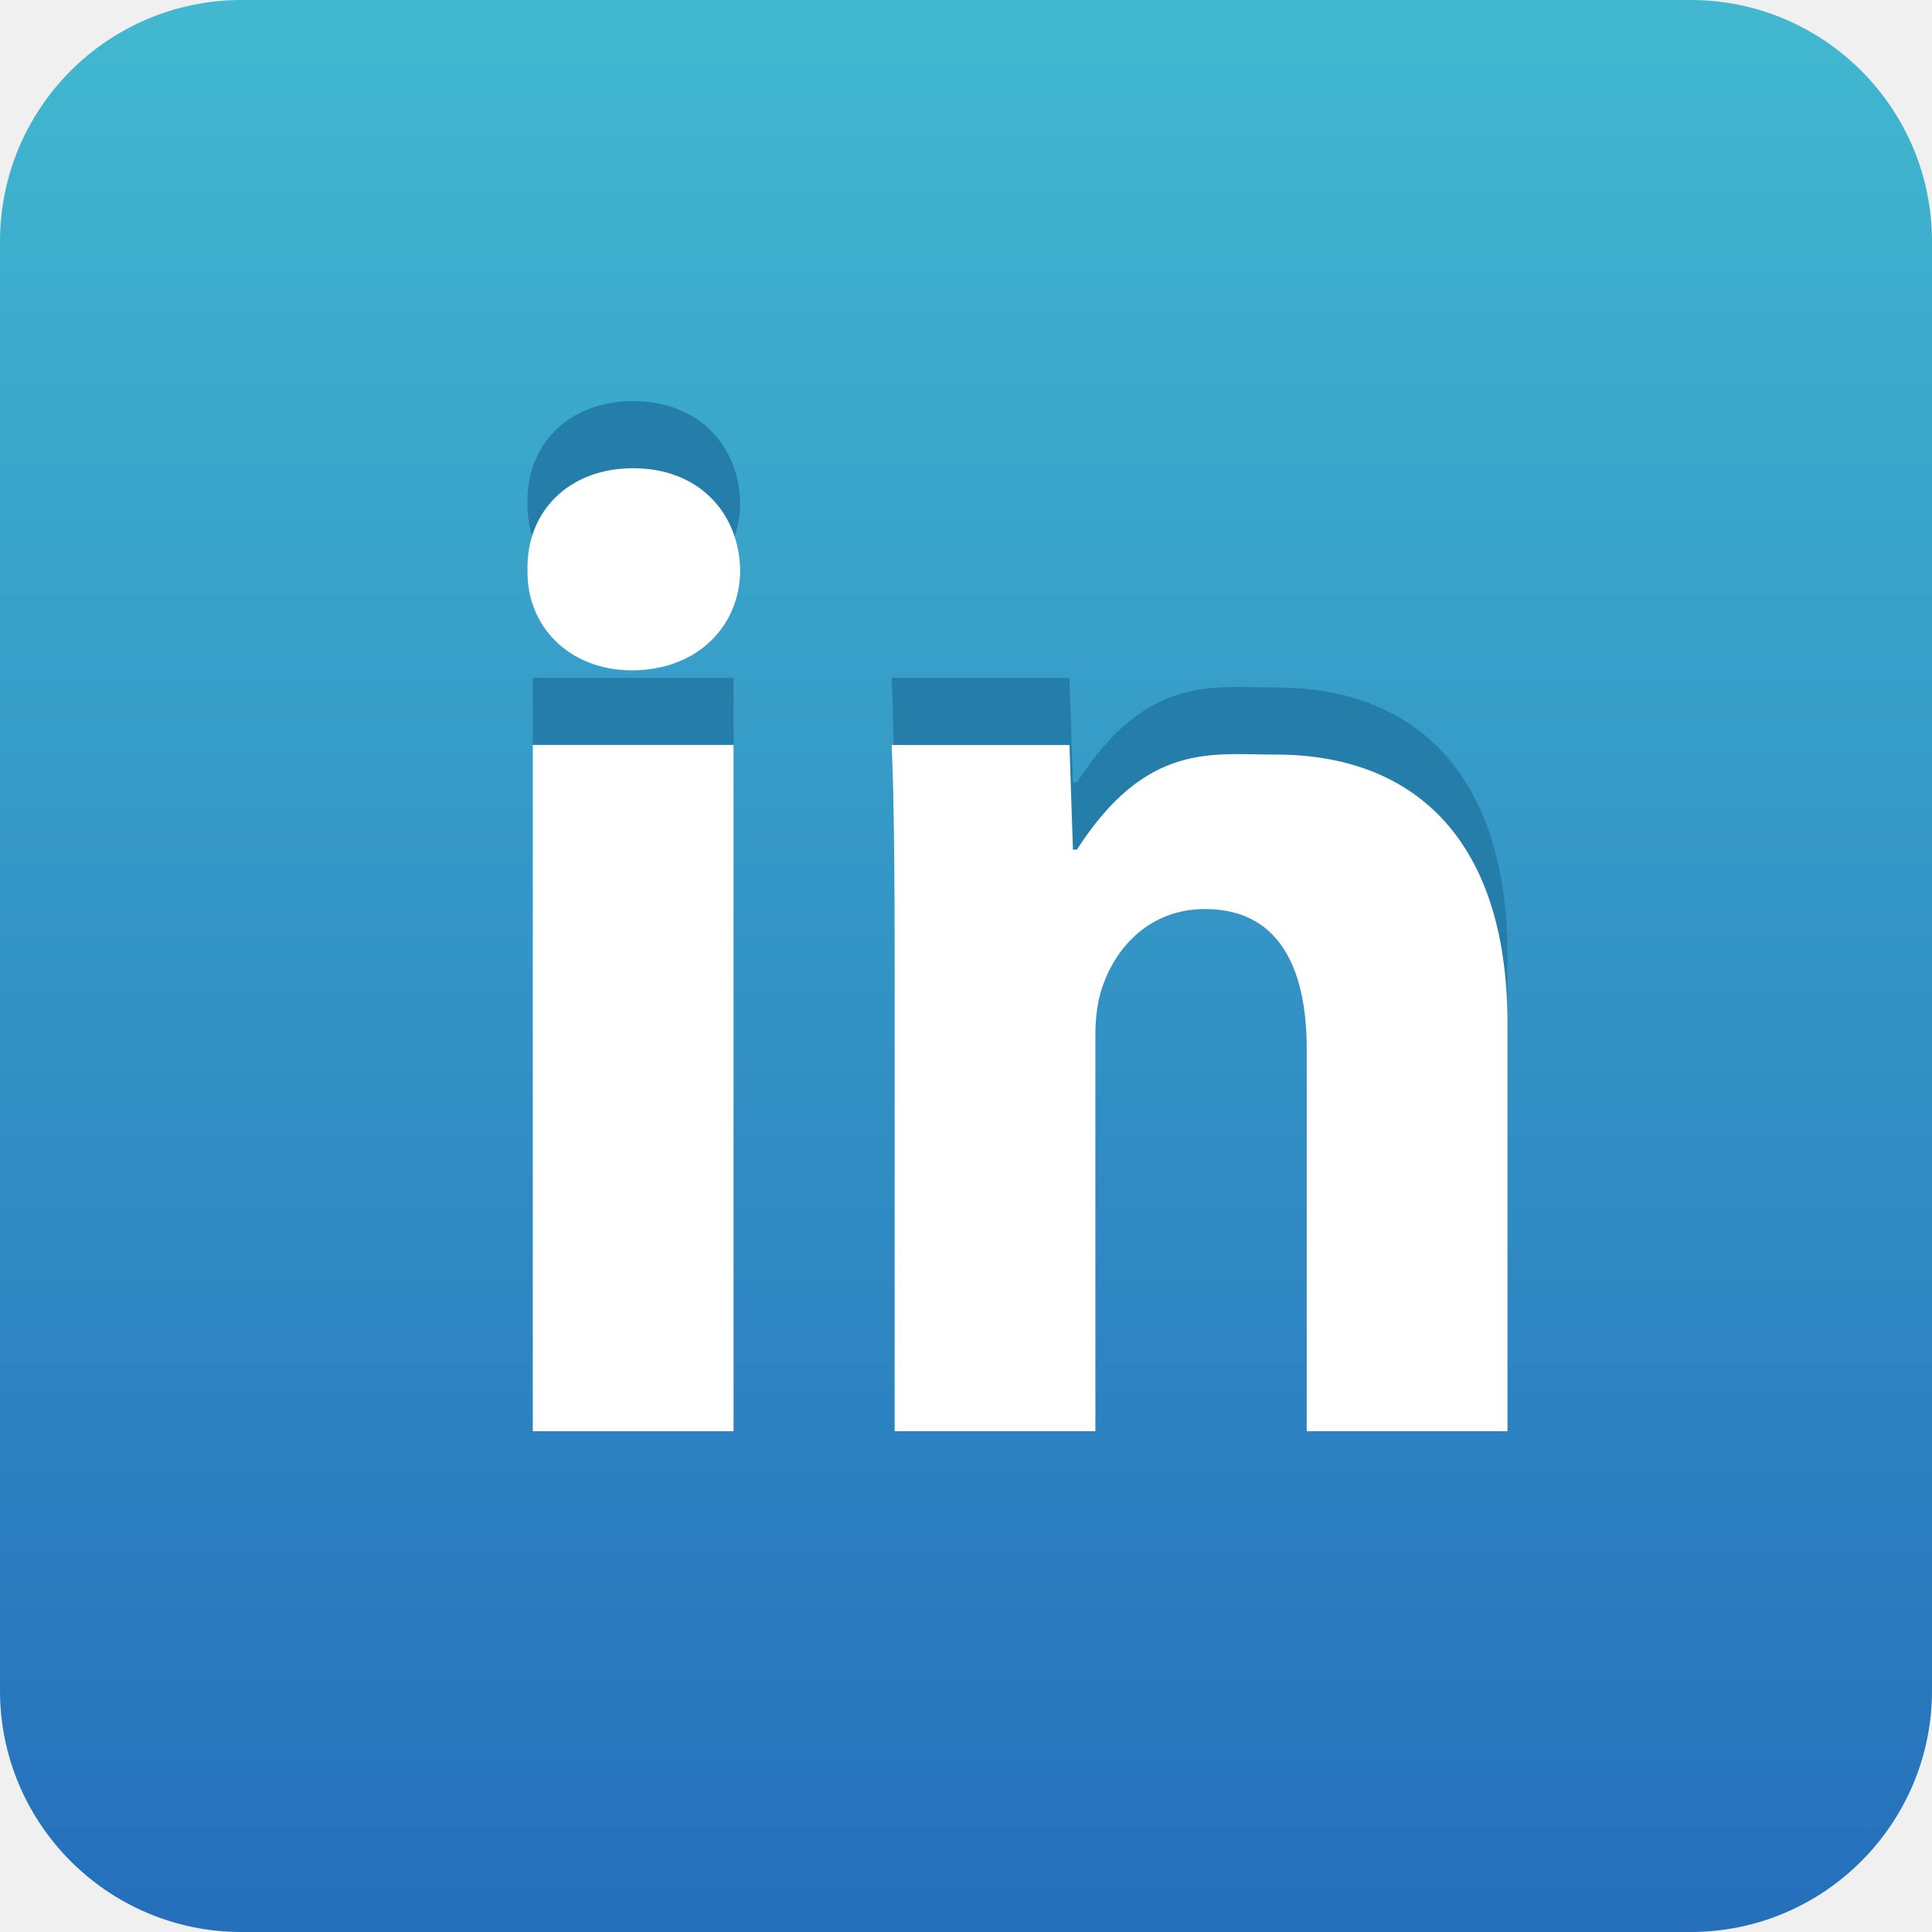
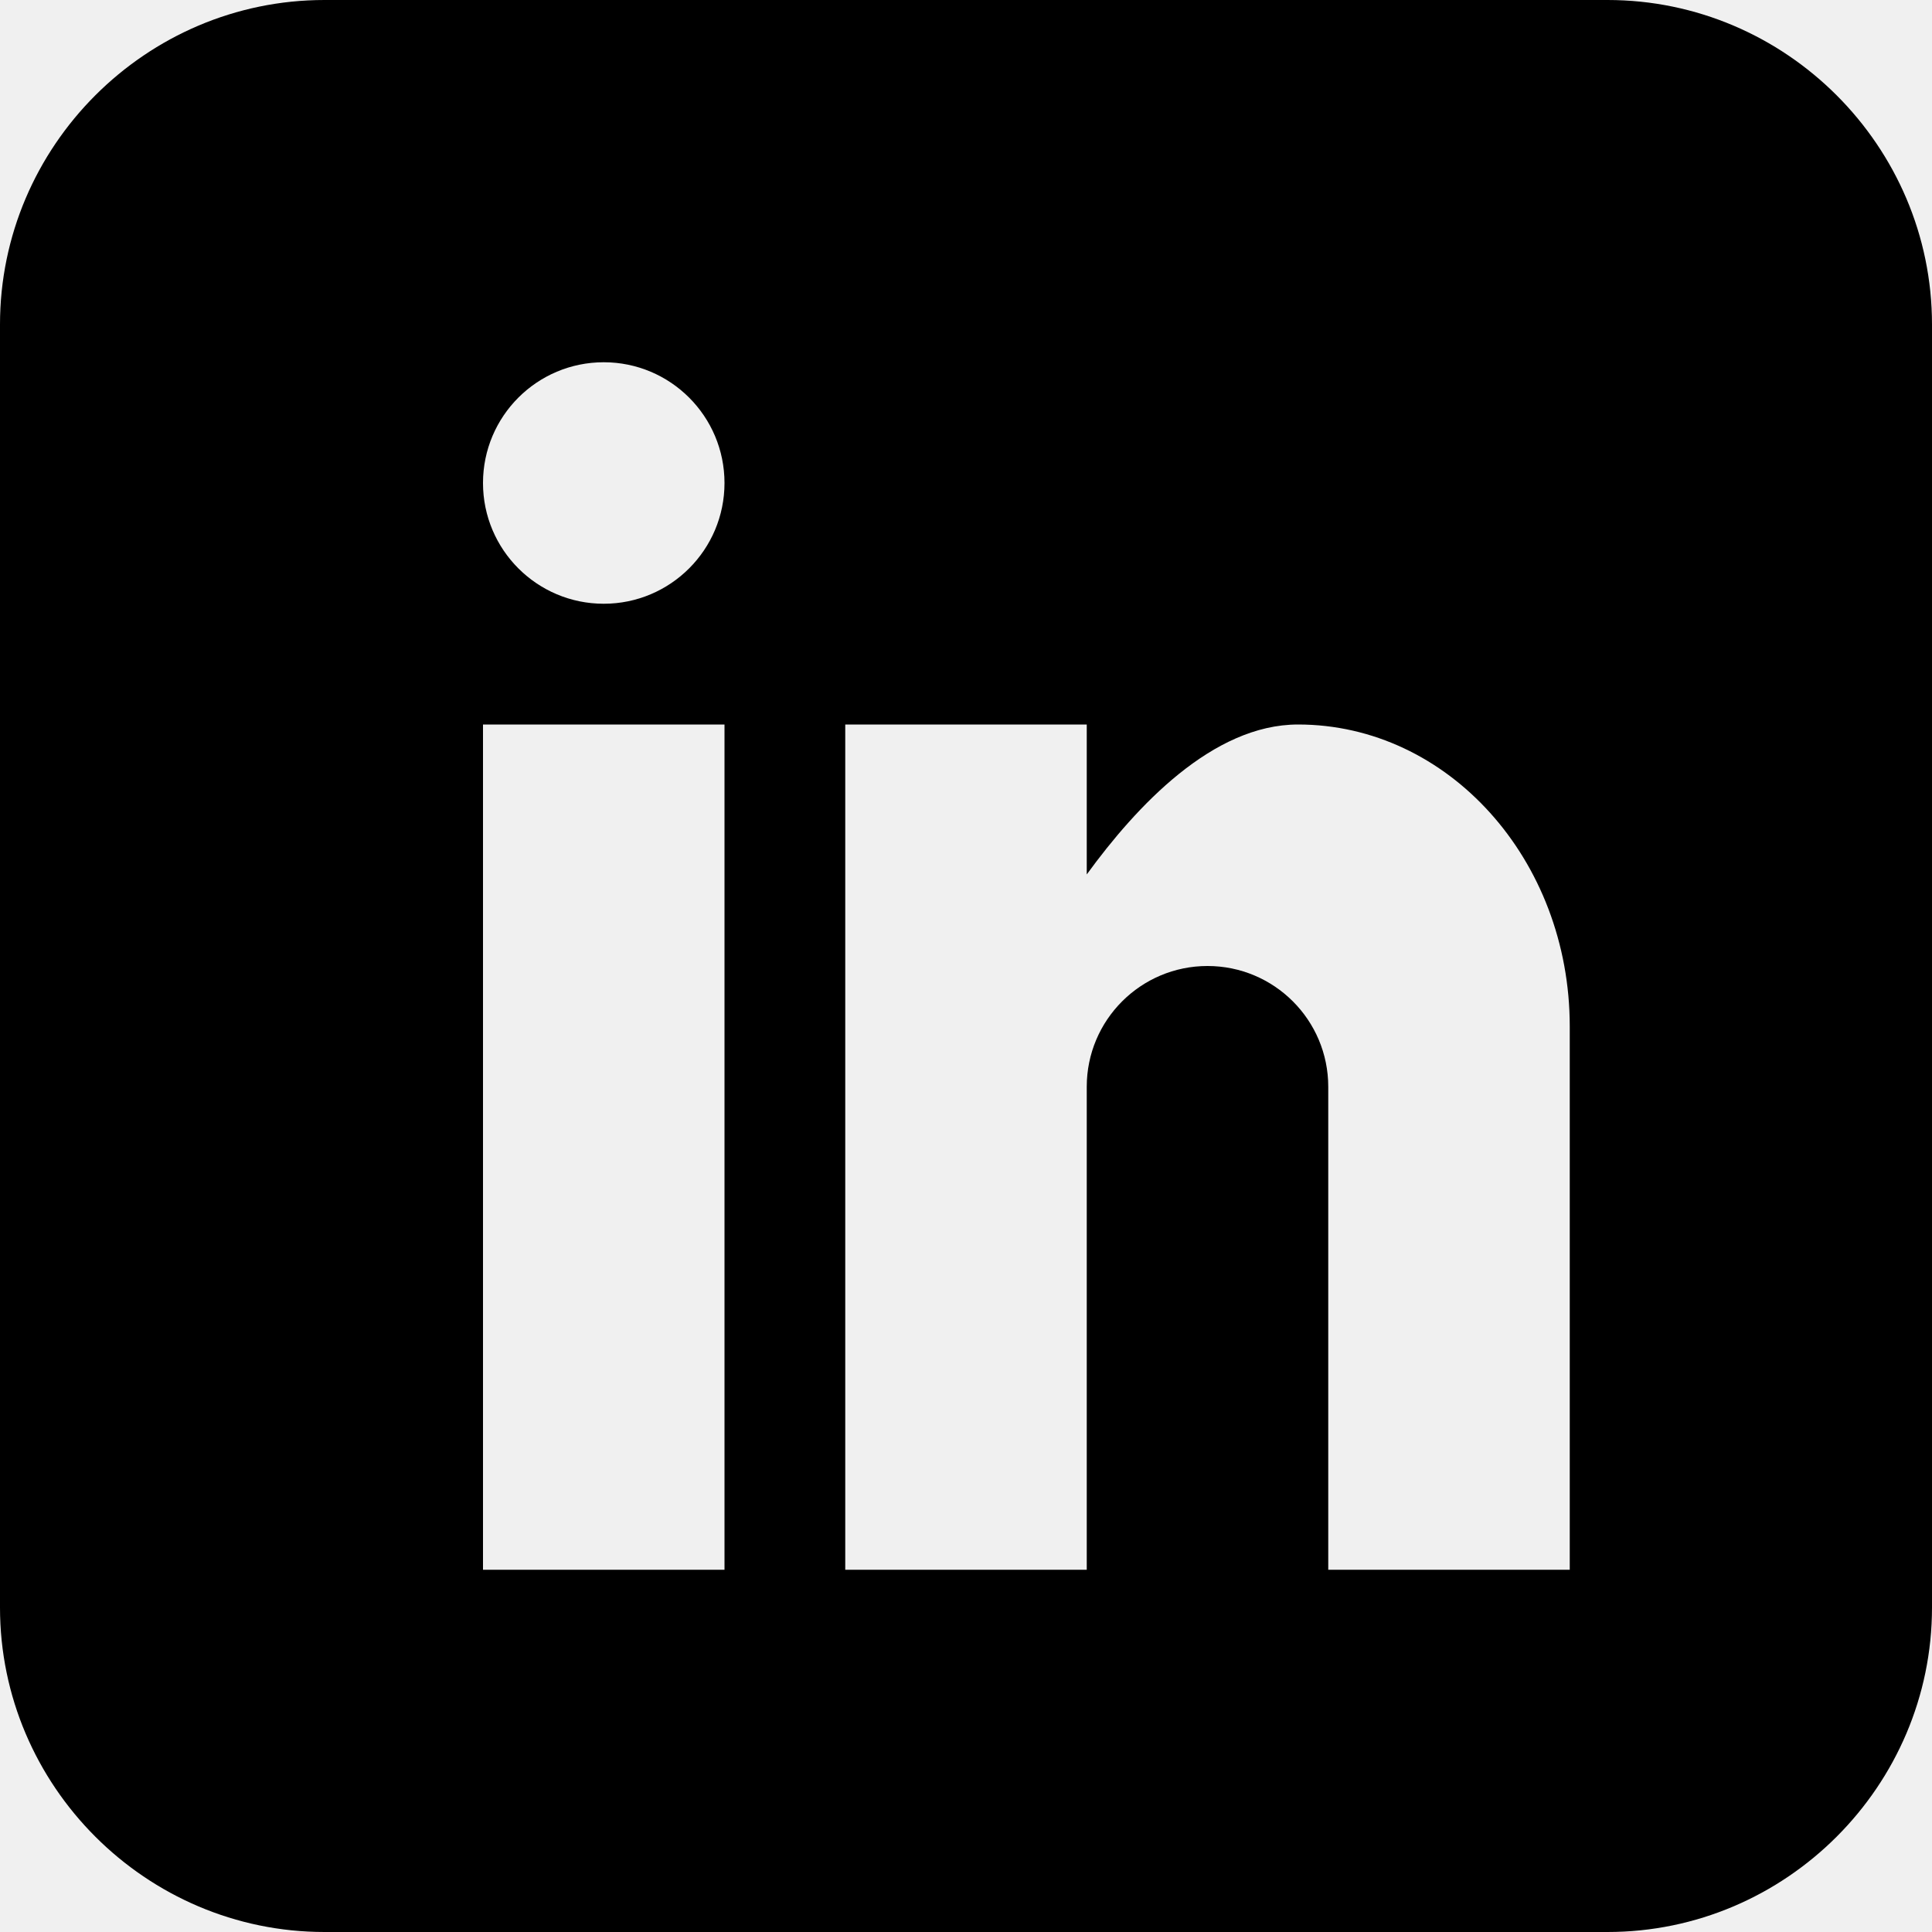
- <svg xmlns="http://www.w3.org/2000/svg" version="1.1" id="Icon" x="0px" y="0px" viewBox="0 0 48 48" enable-background="new 0 0 48 48" xml:space="preserve">
-   <linearGradient id="SVGID_1_" gradientUnits="userSpaceOnUse" x1="24" y1="0" x2="24" y2="48.001">
-     <stop offset="0" style="stop-color:#41B8D0" />
-     <stop offset="1" style="stop-color:#256FBB" />
-   </linearGradient>
-   <path fill-rule="evenodd" clip-rule="evenodd" fill="url(#SVGID_1_)" d="M48,42c0,3.313-2.687,6-6,6H6c-3.313,0-6-2.687-6-6V6  c0-3.313,2.687-6,6-6h36c3.313,0,6,2.687,6,6V42z" />
-   <g>
-     <g>
-       <path fill="#257EAA" d="M13.237,33.891h4.988V16.842h-4.988V33.891z M15.731,9.966c-1.608,0-2.658,1.083-2.625,2.527    c-0.033,1.378,1.018,2.494,2.593,2.494c1.641,0,2.691-1.116,2.691-2.494C18.357,11.049,17.339,9.966,15.731,9.966z M31.712,17.081    c-1.595,0-3.222-0.329-4.956,2.36h-0.099l-0.087-2.599h-4.417c0.065,1.411,0.074,3.518,0.074,5.52v11.529h4.988v-9.855    c0-0.46,0.065-0.919,0.196-1.248c0.328-0.919,1.149-1.871,2.527-1.871c1.805,0,2.527,1.411,2.527,3.479v9.495h4.988V23.773    C37.455,19.047,34.993,17.081,31.712,17.081z" />
-     </g>
-   </g>
-   <g>
-     <g>
-       <path fill="#FFFFFF" d="M15.731,11.633c-1.608,0-2.658,1.083-2.625,2.527c-0.033,1.378,1.018,2.494,2.593,2.494    c1.641,0,2.691-1.116,2.691-2.494C18.357,12.716,17.339,11.633,15.731,11.633z M13.237,35.557h4.988V18.508h-4.988V35.557z     M31.712,18.748c-1.595,0-3.222-0.329-4.956,2.36h-0.099l-0.087-2.599h-4.417c0.065,1.411,0.074,3.518,0.074,5.52v11.529h4.988    v-9.854c0-0.46,0.065-0.919,0.196-1.248c0.328-0.919,1.149-1.871,2.527-1.871c1.805,0,2.527,1.411,2.527,3.479v9.494h4.988V25.439    C37.455,20.713,34.993,18.748,31.712,18.748z" />
-     </g>
-   </g>
+ <svg xmlns="http://www.w3.org/2000/svg" version="1.1" id="Capa_1" x="0px" y="0px" width="512px" height="512px" viewBox="0 0 512 512" enable-background="new 0 0 512 512" xml:space="preserve">
+   <path d="M426,0H86C38.7,0,0,38.7,0,86v340c0,47.3,38.7,86,86,86h340c47.3,0,86-38.7,86-86V86C512,38.7,473.3,0,426,0z M192,416h-64  V192h64V416z M160,160c-17.673,0-32-14.327-32-32s14.327-32,32-32s32,14.327,32,32S177.673,160,160,160z M416,416h-64V288  c0-17.673-14.327-32-32-32s-32,14.327-32,32v128h-64V192h64v39.736C301.199,213.604,321.376,192,344,192c39.765,0,72,35.817,72,80  V416z" />
</svg>
